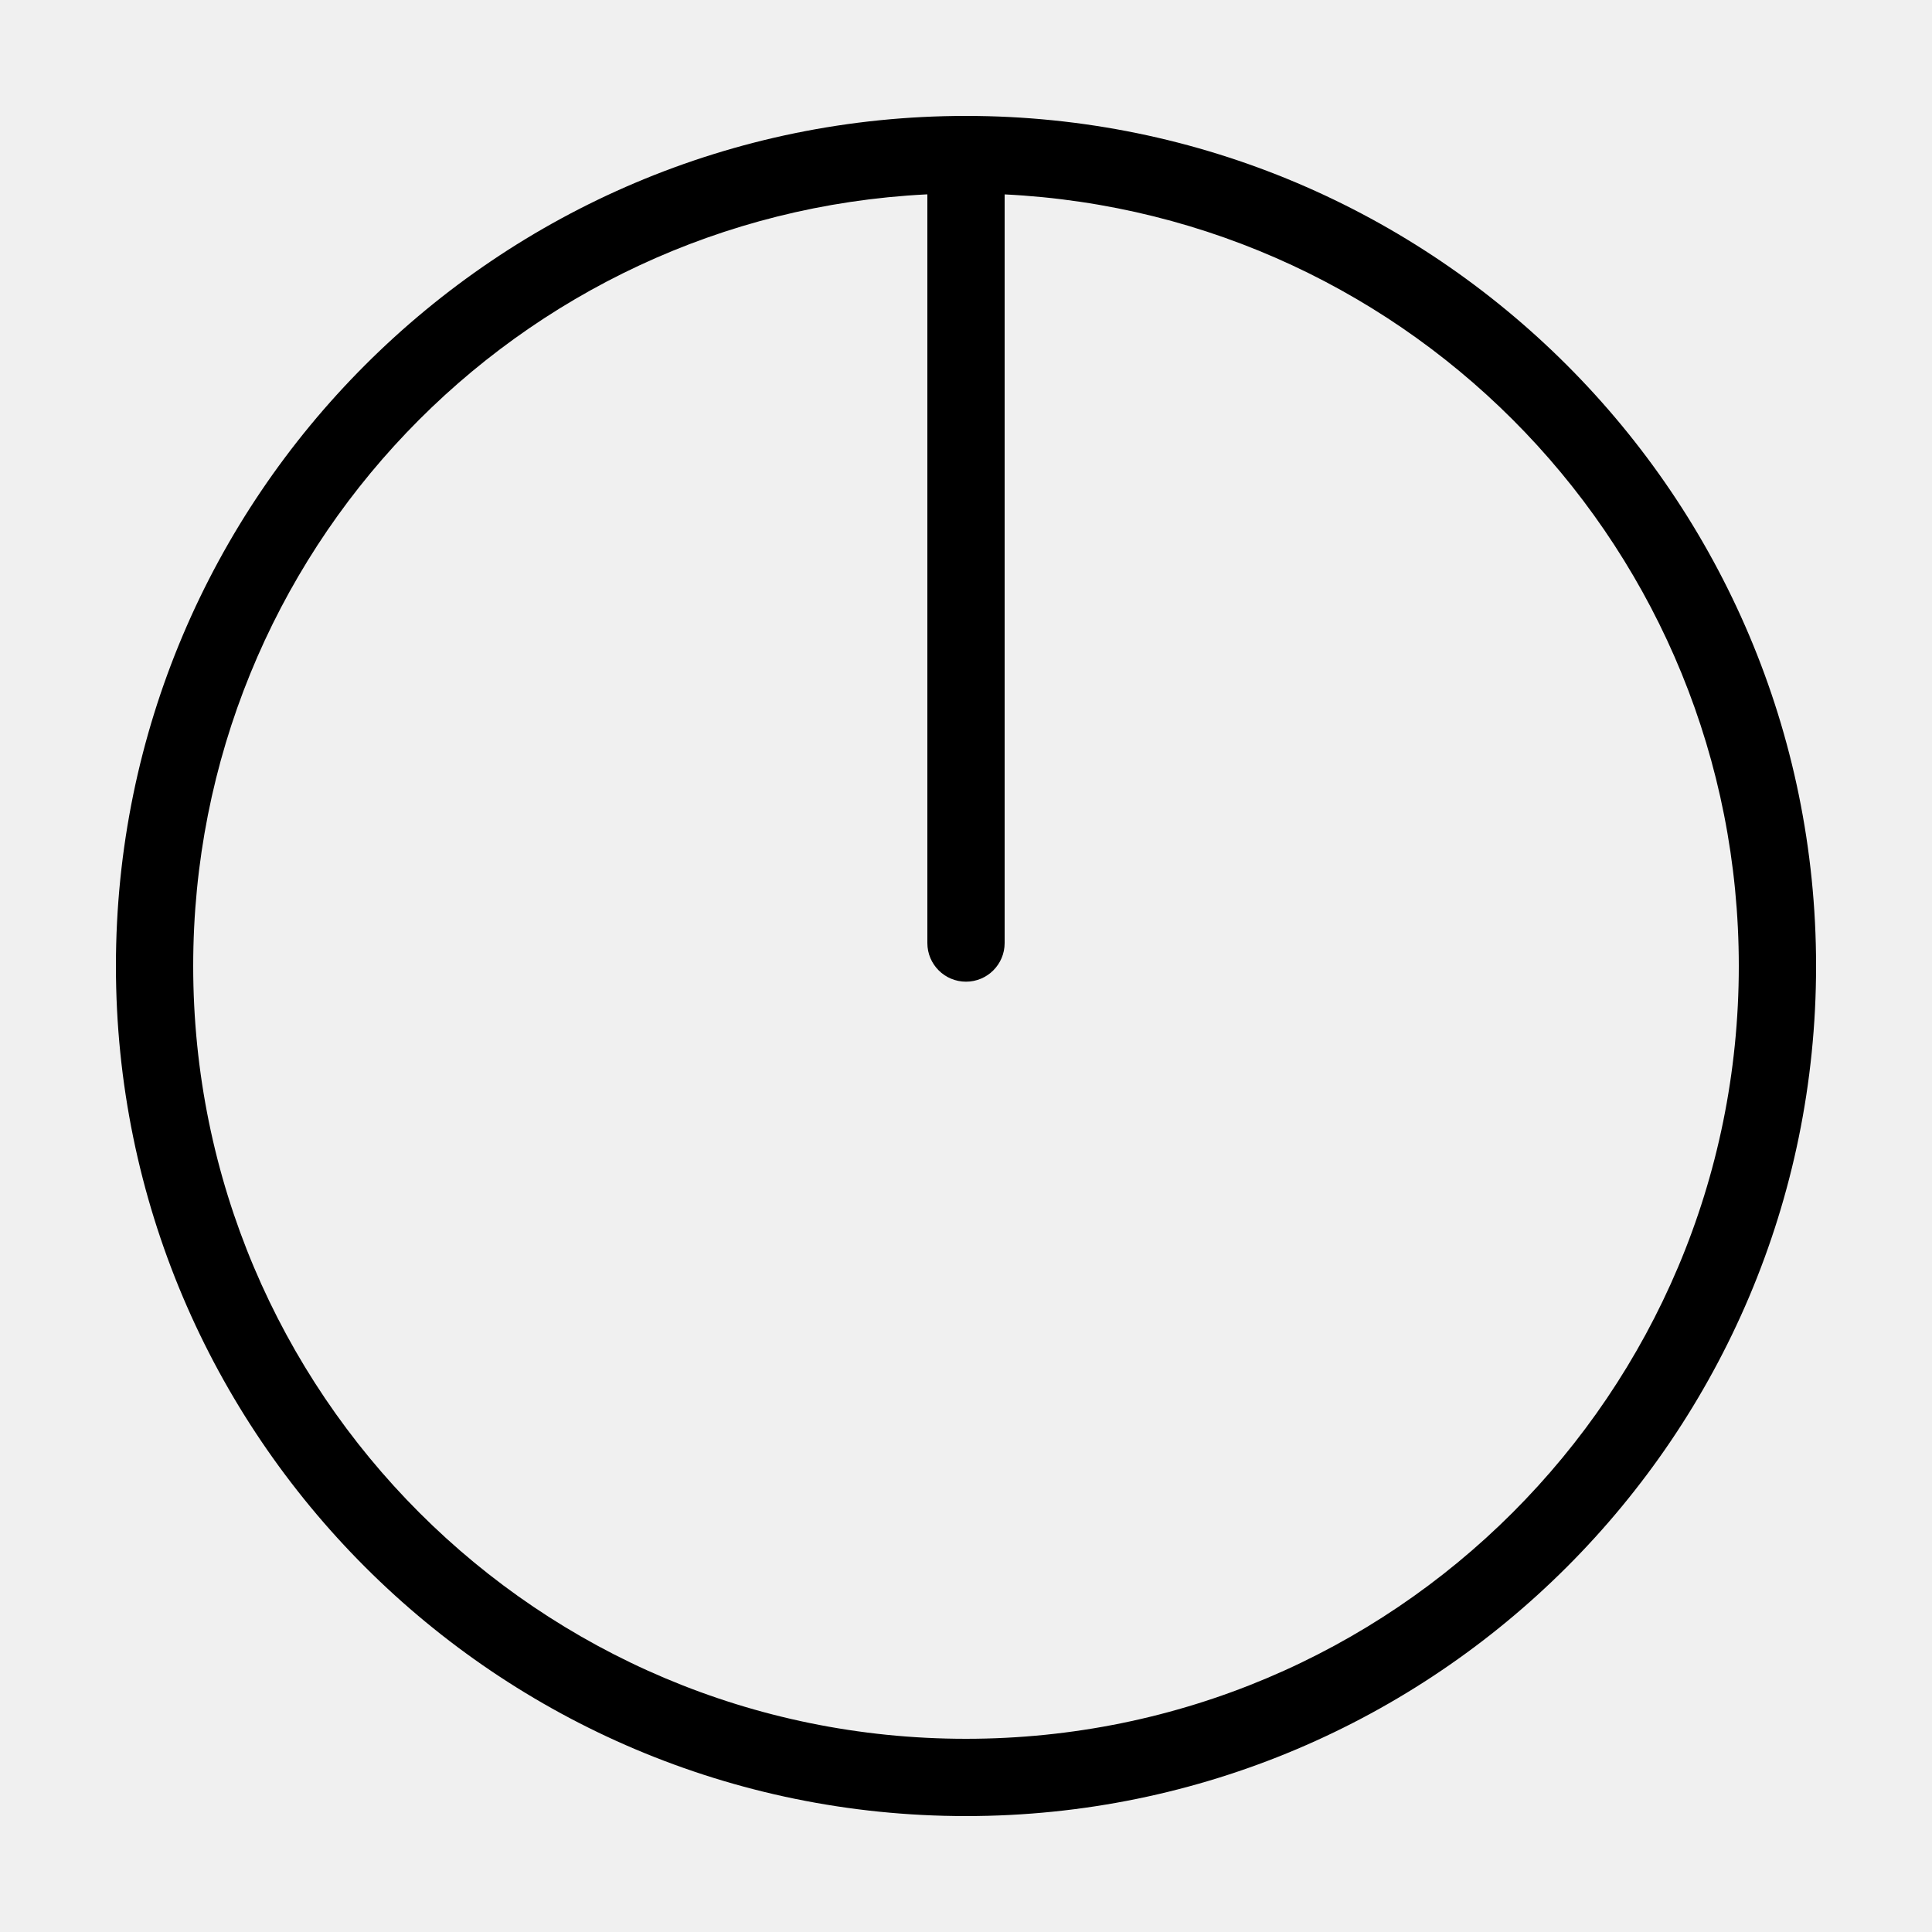
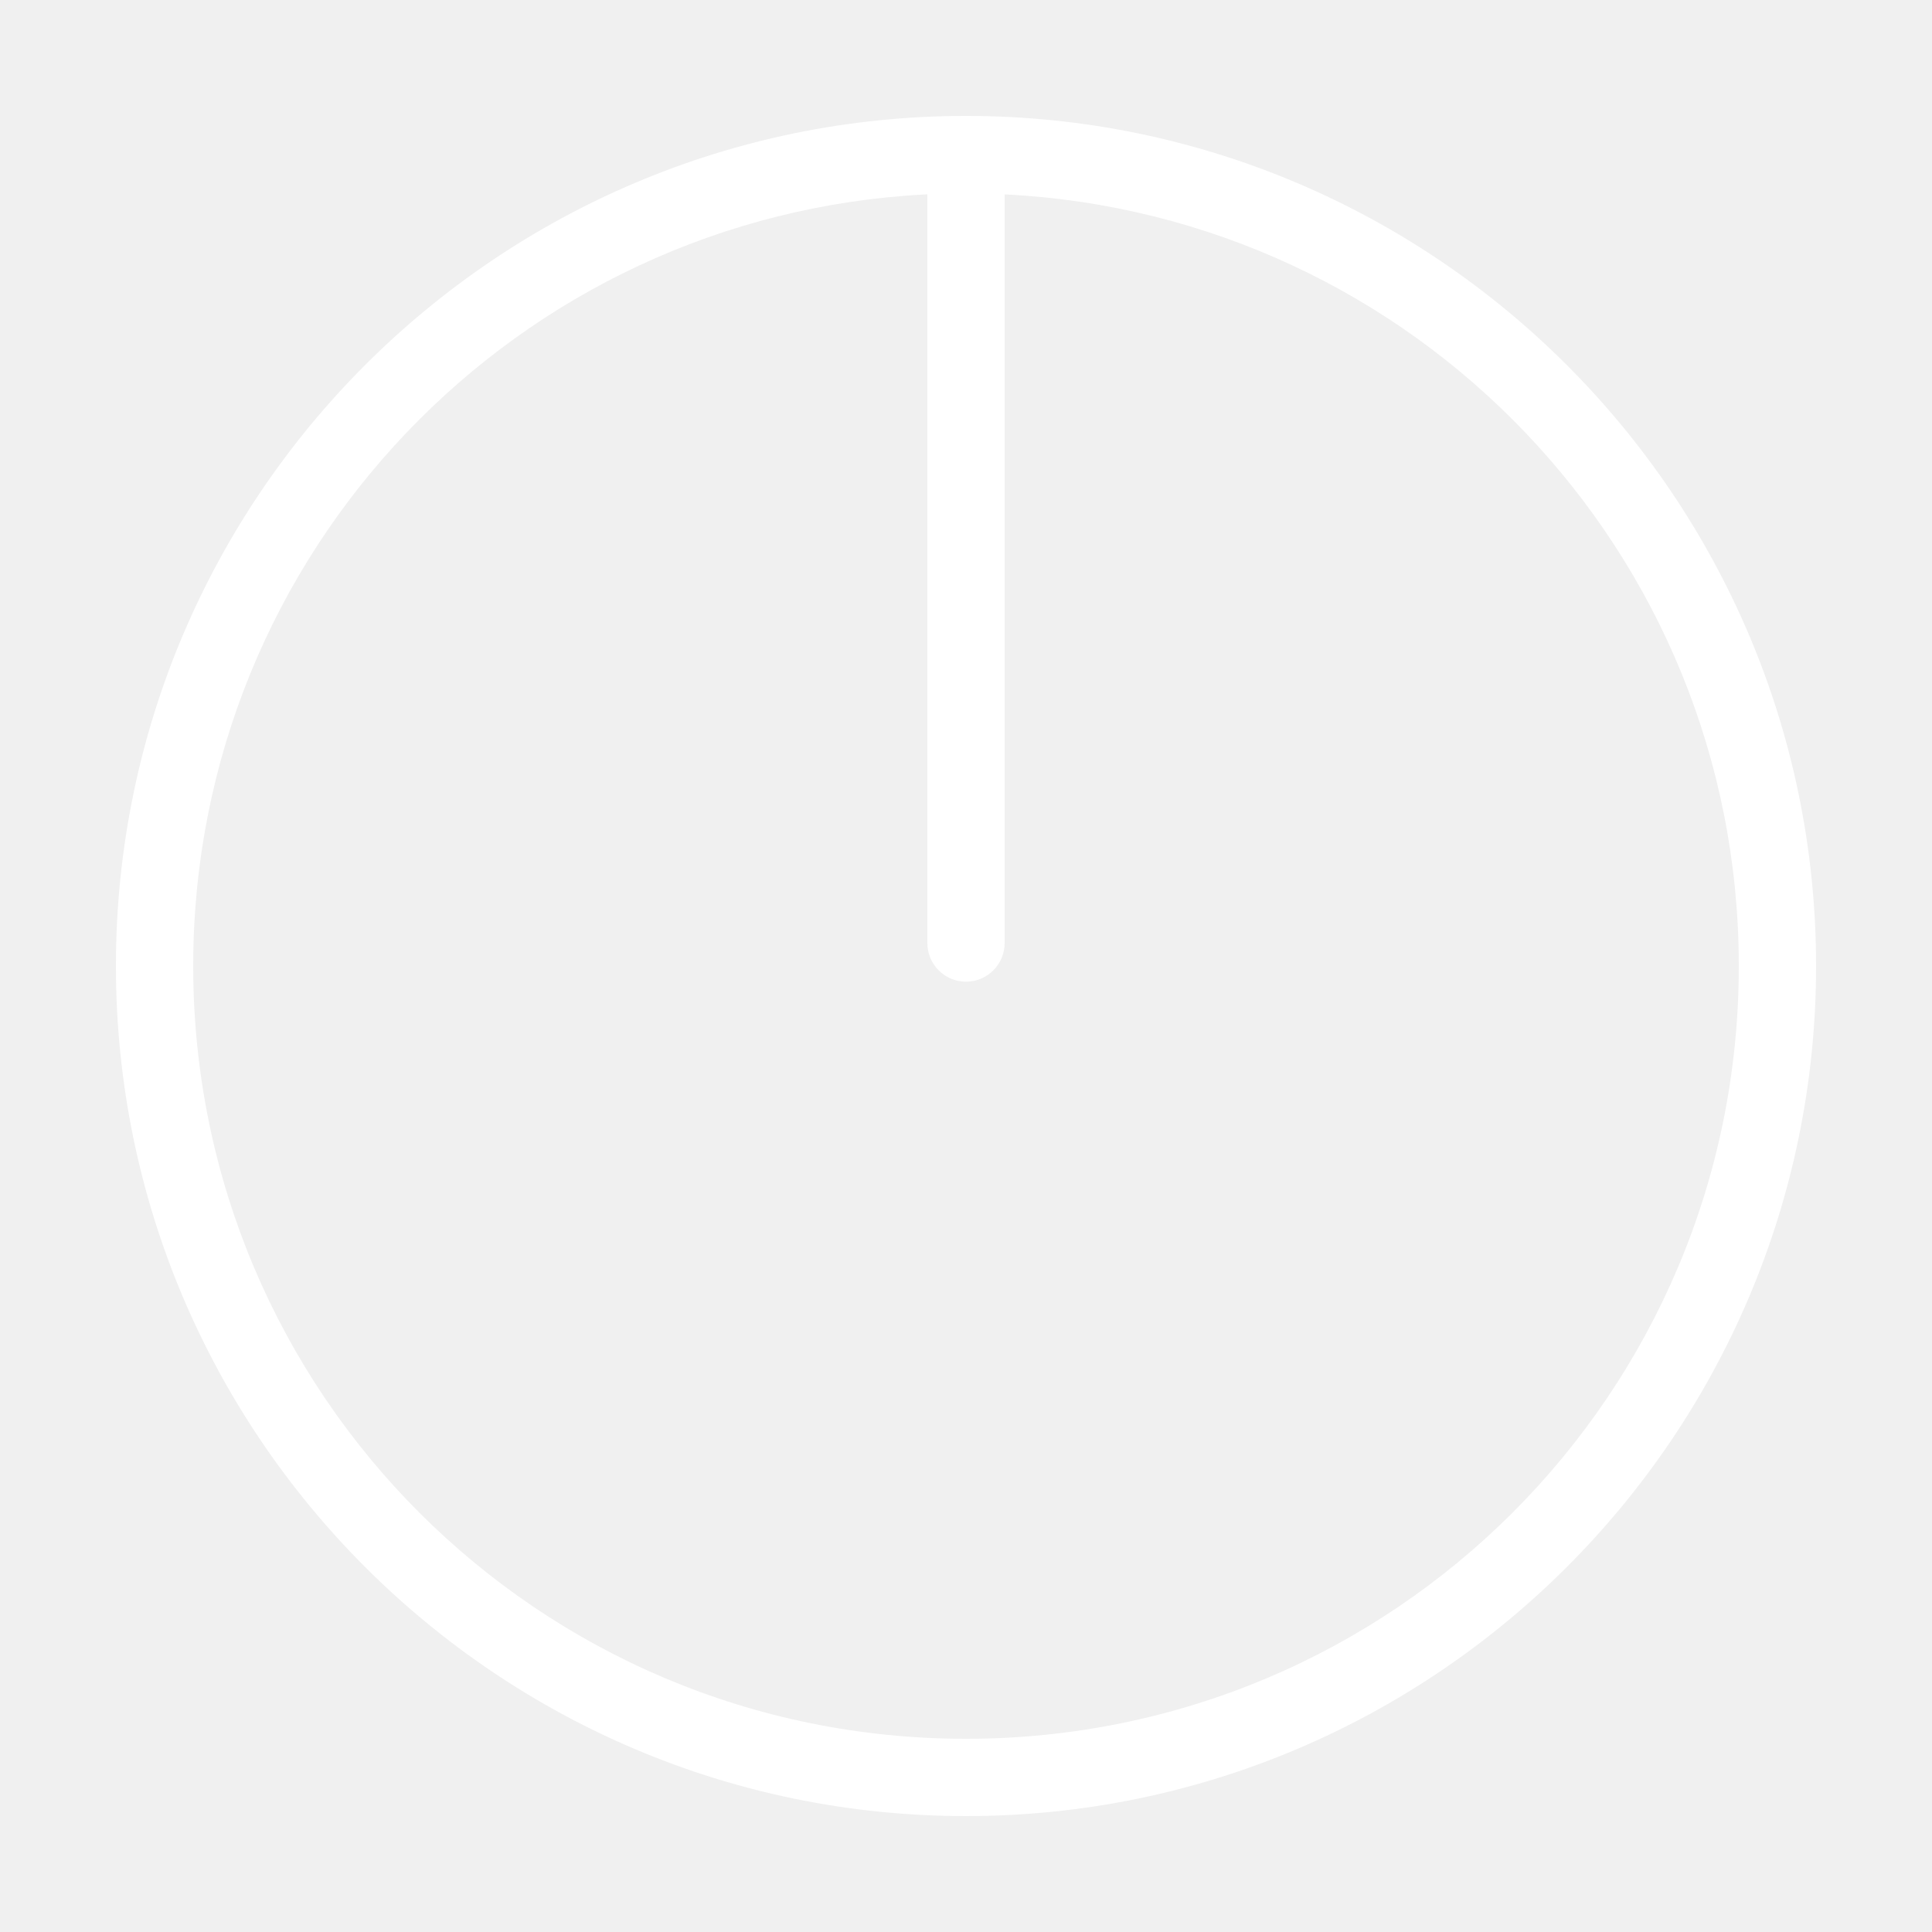
<svg xmlns="http://www.w3.org/2000/svg" version="1.1" x="0px" y="0px" viewBox="0 0 100 100">
  <g transform="translate(0,-952.3622)">
-     <path style="text-indent:0;text-transform:none;direction:ltr;block-progression:tb;baseline-shift:baseline;color:#000000;enable-background:accumulate;" d="m 50,958.362 c -24.281,0 -44,19.729 -44,44 0,24.28 19.719,44 44,44 24.271,0 44,-19.719 44,-44 0,-24.271 -19.729,-44 -44,-44 z m -2.063,4.062 c 0.021,-10e-4 0.042,10e-4 0.063,0 l 0,38.75 a 2,2 0 1 0 4,0 l 0,-38.75 c 21.179,1.039 38,18.499 38,39.938 0,22.119 -17.891,40 -40,40 -22.12,0 -40,-17.88 -40,-40 0,-21.418 16.779,-38.867 37.937,-39.938 z" fill="#000000" fill-opacity="1" fill-rule="evenodd" stroke="none" marker="none" visibility="visible" display="inline" overflow="visible" />
+     <path style="text-indent:0;text-transform:none;direction:ltr;block-progression:tb;baseline-shift:baseline;color:#000000;enable-background:accumulate;" d="m 50,958.362 c -24.281,0 -44,19.729 -44,44 0,24.28 19.719,44 44,44 24.271,0 44,-19.719 44,-44 0,-24.271 -19.729,-44 -44,-44 z m -2.063,4.062 c 0.021,-10e-4 0.042,10e-4 0.063,0 l 0,38.75 a 2,2 0 1 0 4,0 l 0,-38.75 c 21.179,1.039 38,18.499 38,39.938 0,22.119 -17.891,40 -40,40 -22.12,0 -40,-17.88 -40,-40 0,-21.418 16.779,-38.867 37.937,-39.938 z" fill="#ffffff" fill-opacity="1" fill-rule="evenodd" stroke="none" marker="none" visibility="visible" display="inline" overflow="visible" />
  </g>
</svg>
